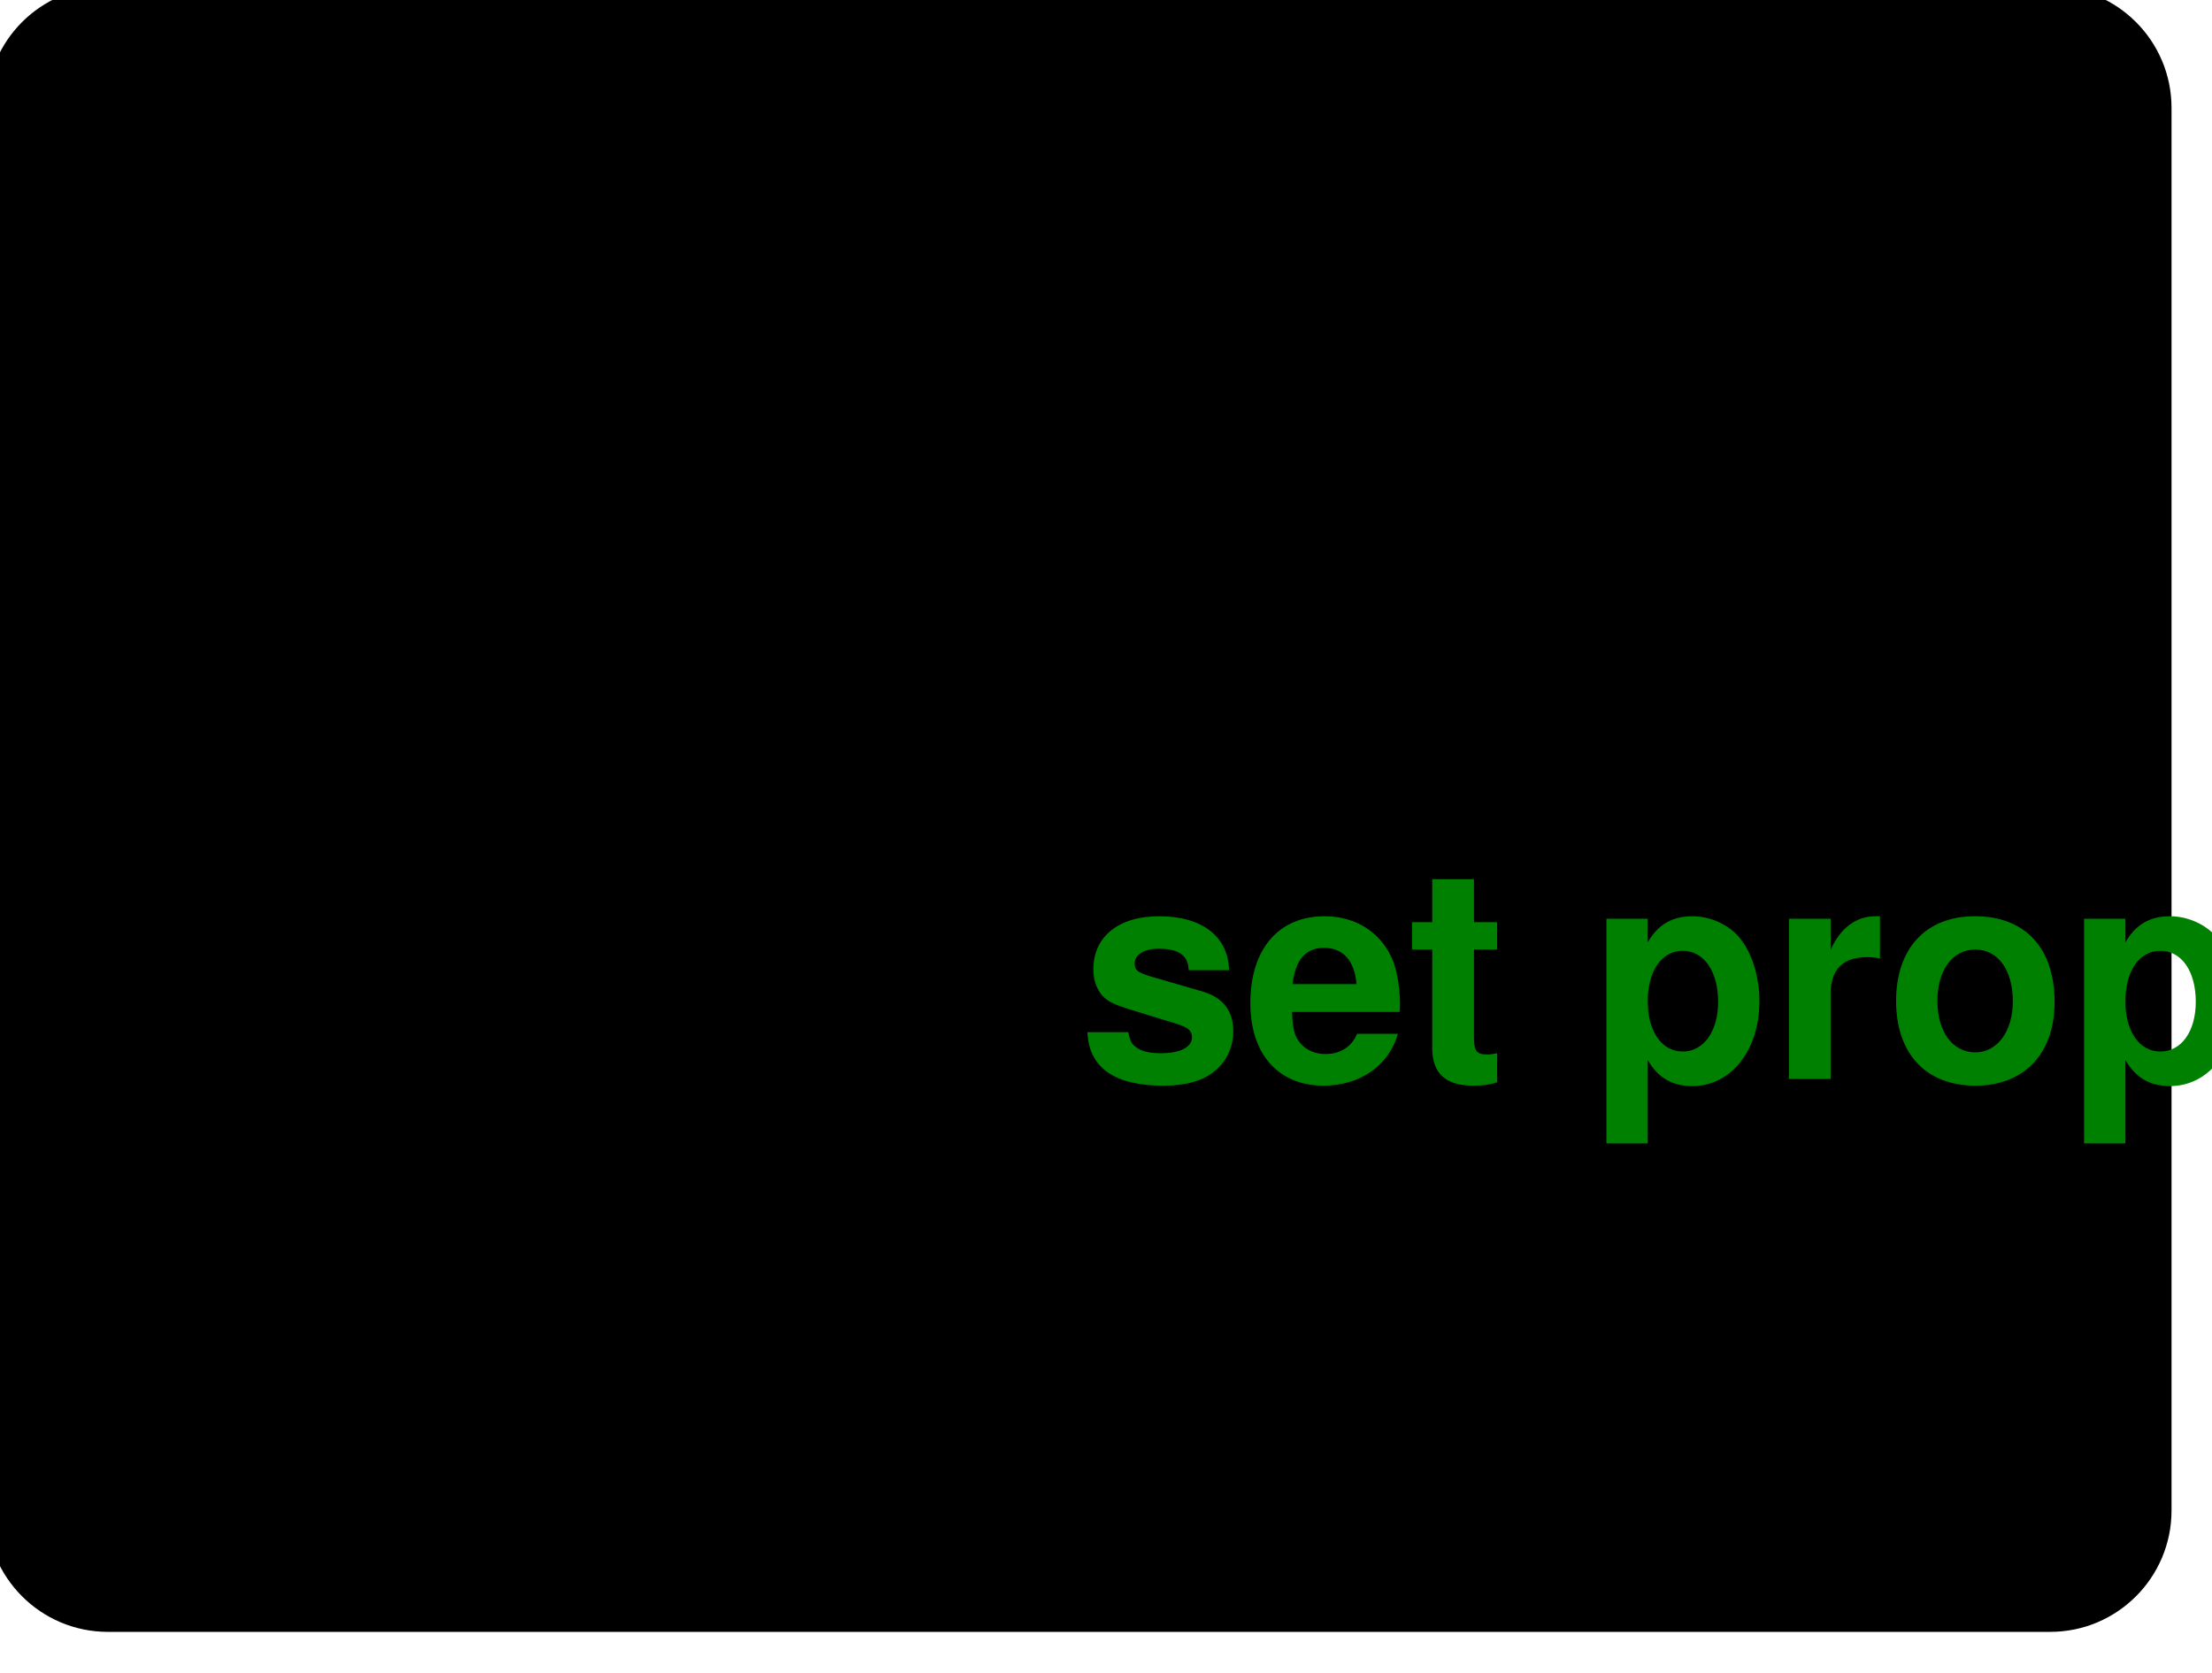
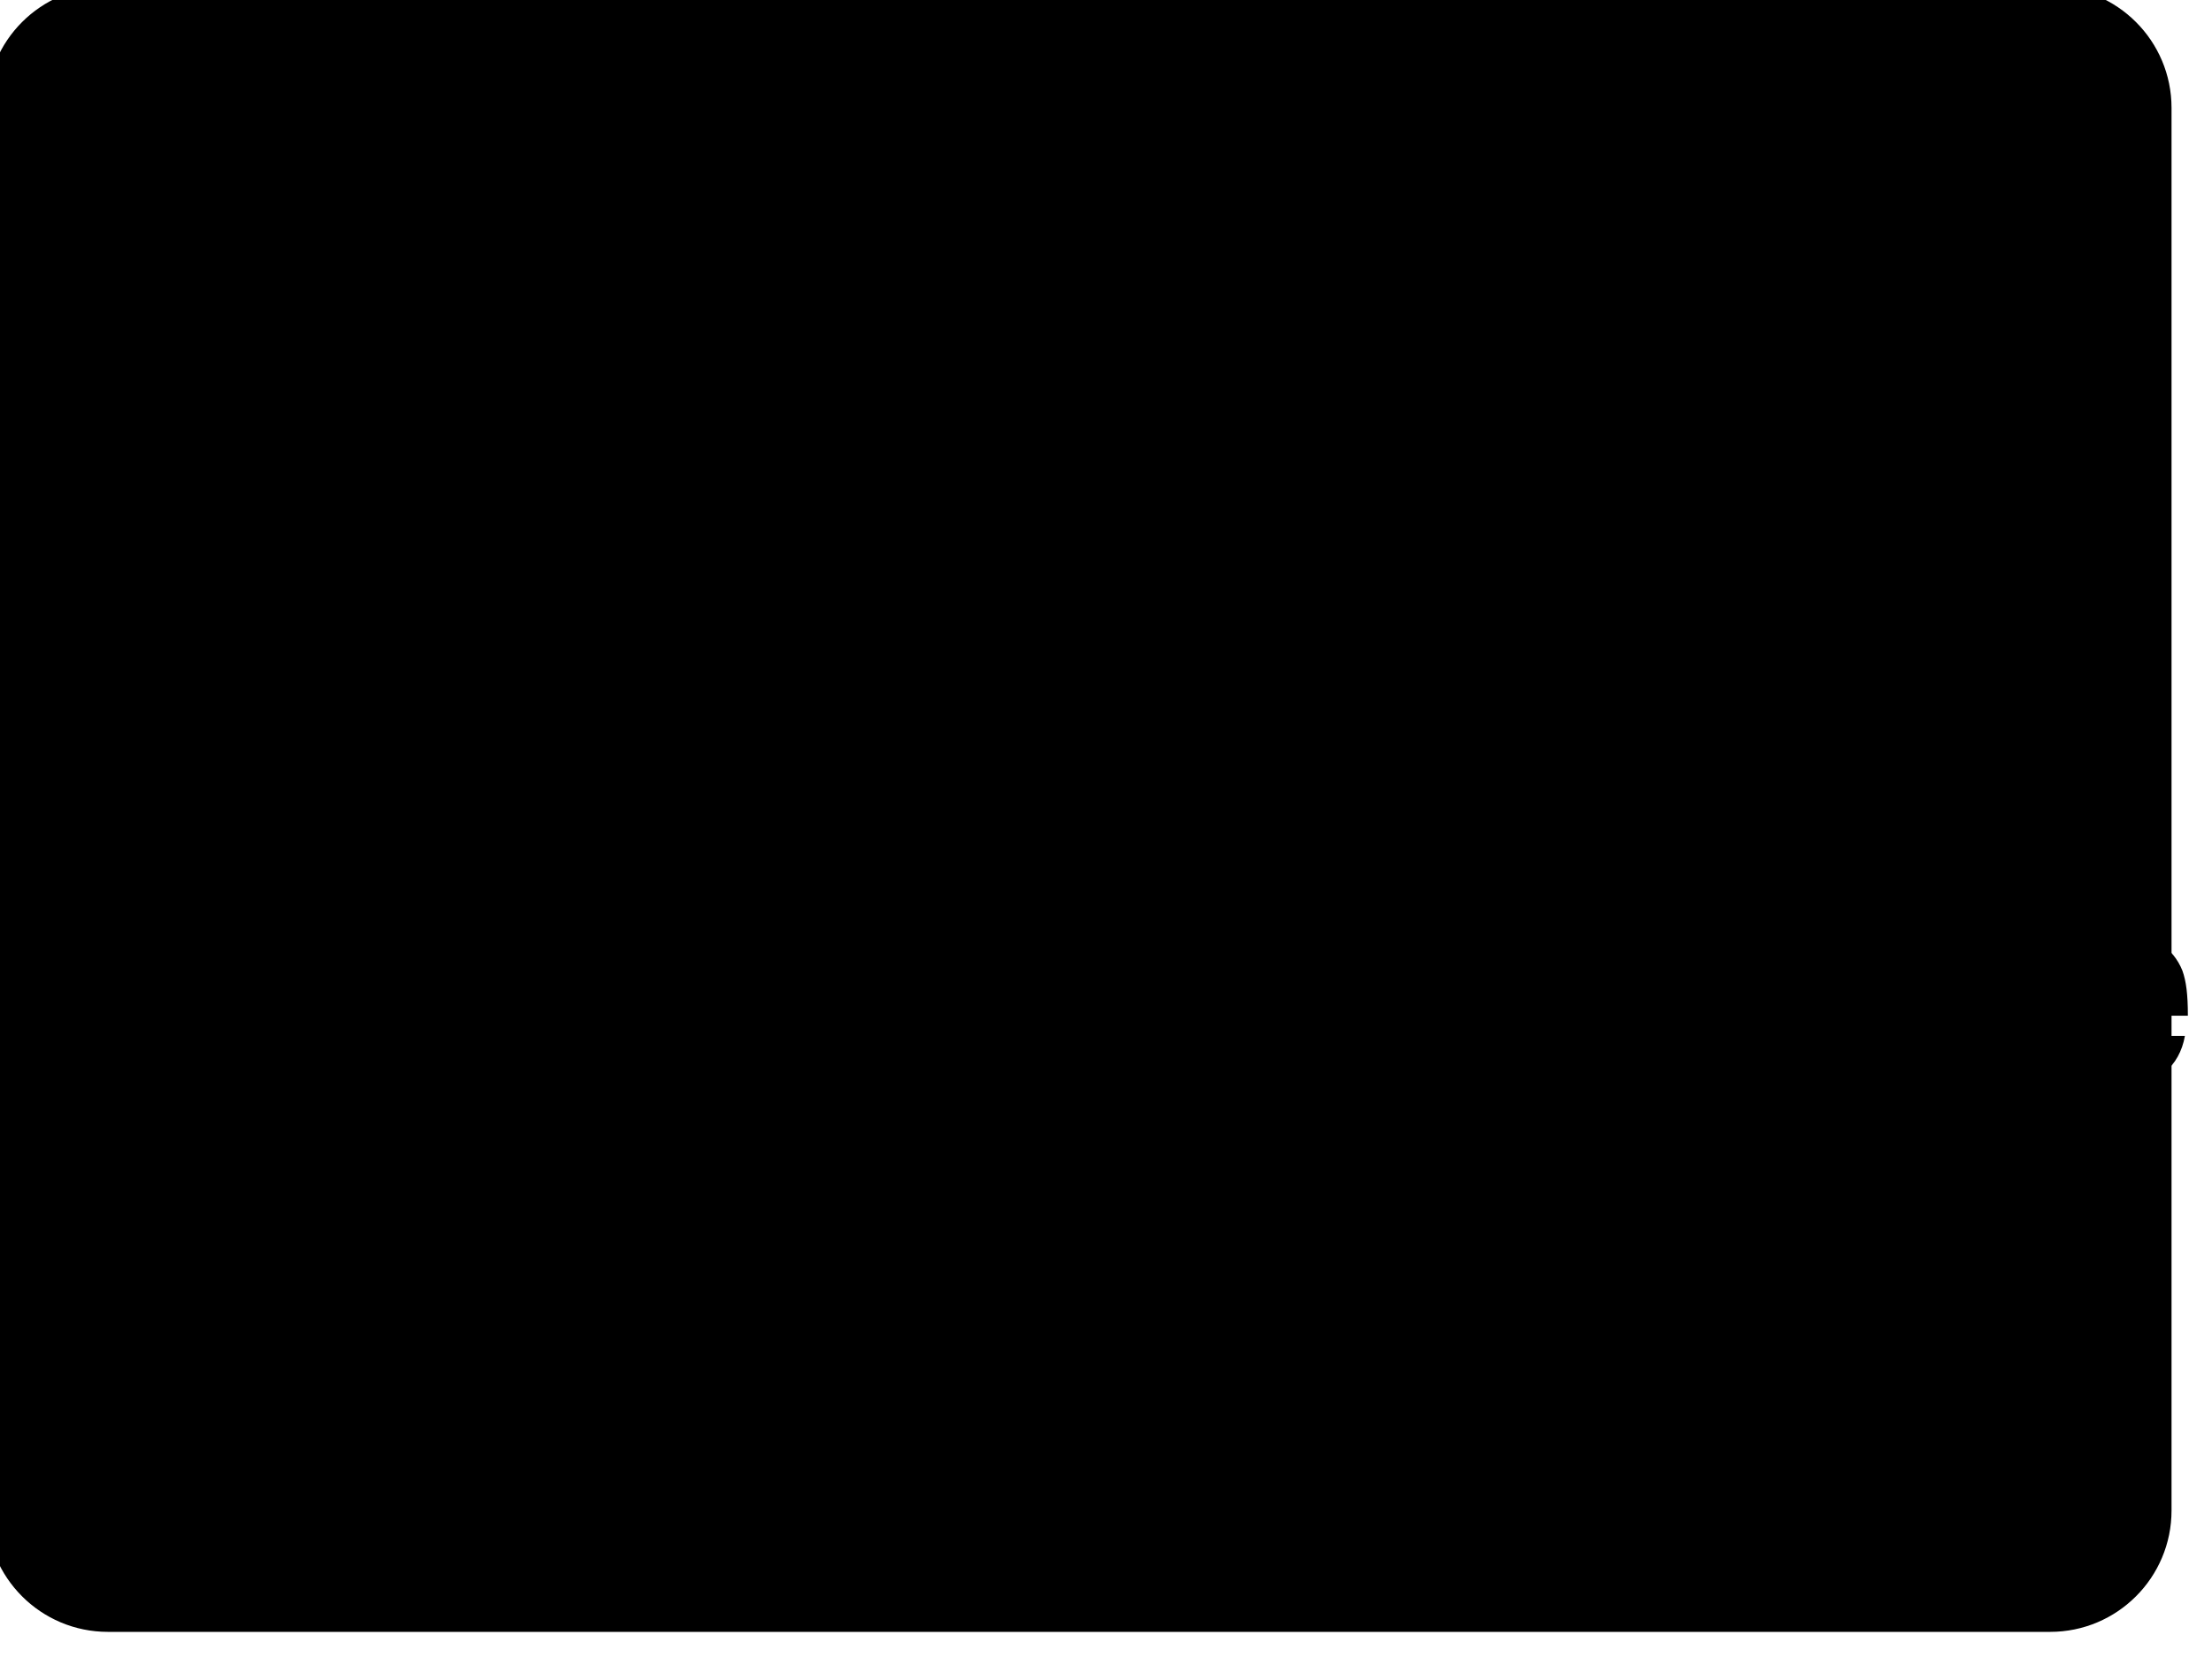
<svg xmlns="http://www.w3.org/2000/svg" xmlns:ns1="http://www.b3mn.org/oryx" width="82" height="62" version="1.0">
  <g pointer-events="fill" ns1:minimumSize="80 60">
    <defs>
      <radialGradient id="background">
        <stop id="fill_el" />
      </radialGradient>
    </defs>
    <rect id="text_frame" ns1:anchors="bottom top right left" x="1" y="1" width="78" height="58" rx="10" ry="10" stroke="none" stroke-width="2" fill="none" />
    <rect id="bg_frame" ns1:resize="vertical horizontal" x="0" y="0" width="80" height="60" rx="4" ry="4" stroke="black" stroke-width="1" fill="url(#background) #ffffcc" />
-     <text id="" ns1:anchors="left top" ns1:align="center top" ns1:fittoelem="text_frame" font-weight="bold" font-family="Helvetica" font-size="11" x="40" y="40" fill="green">set property</text>
+     <text id="text2" ns1:anchors="top" ns1:align="center top" ns1:fittoelem="text_frame" font-family="Helvetica" font-size="10" x="40" y="40" fill="black">set property</text>
    <g transform="scale(0.9,0.9) translate(17,4)">
      <rect rx="2" ry="2" x="1" y="1" fill="url(#background) #969696" stroke="#000000" stroke-width="1" width="53.375" height="26.5" />
      <polygon fill="url(#background) #969696" stroke="#000000" stroke-width="1" stroke-linejoin="round" points="1.5,1.188 27.219,12.562 52.938,1.094" />
    </g>
  </g>
</svg>
